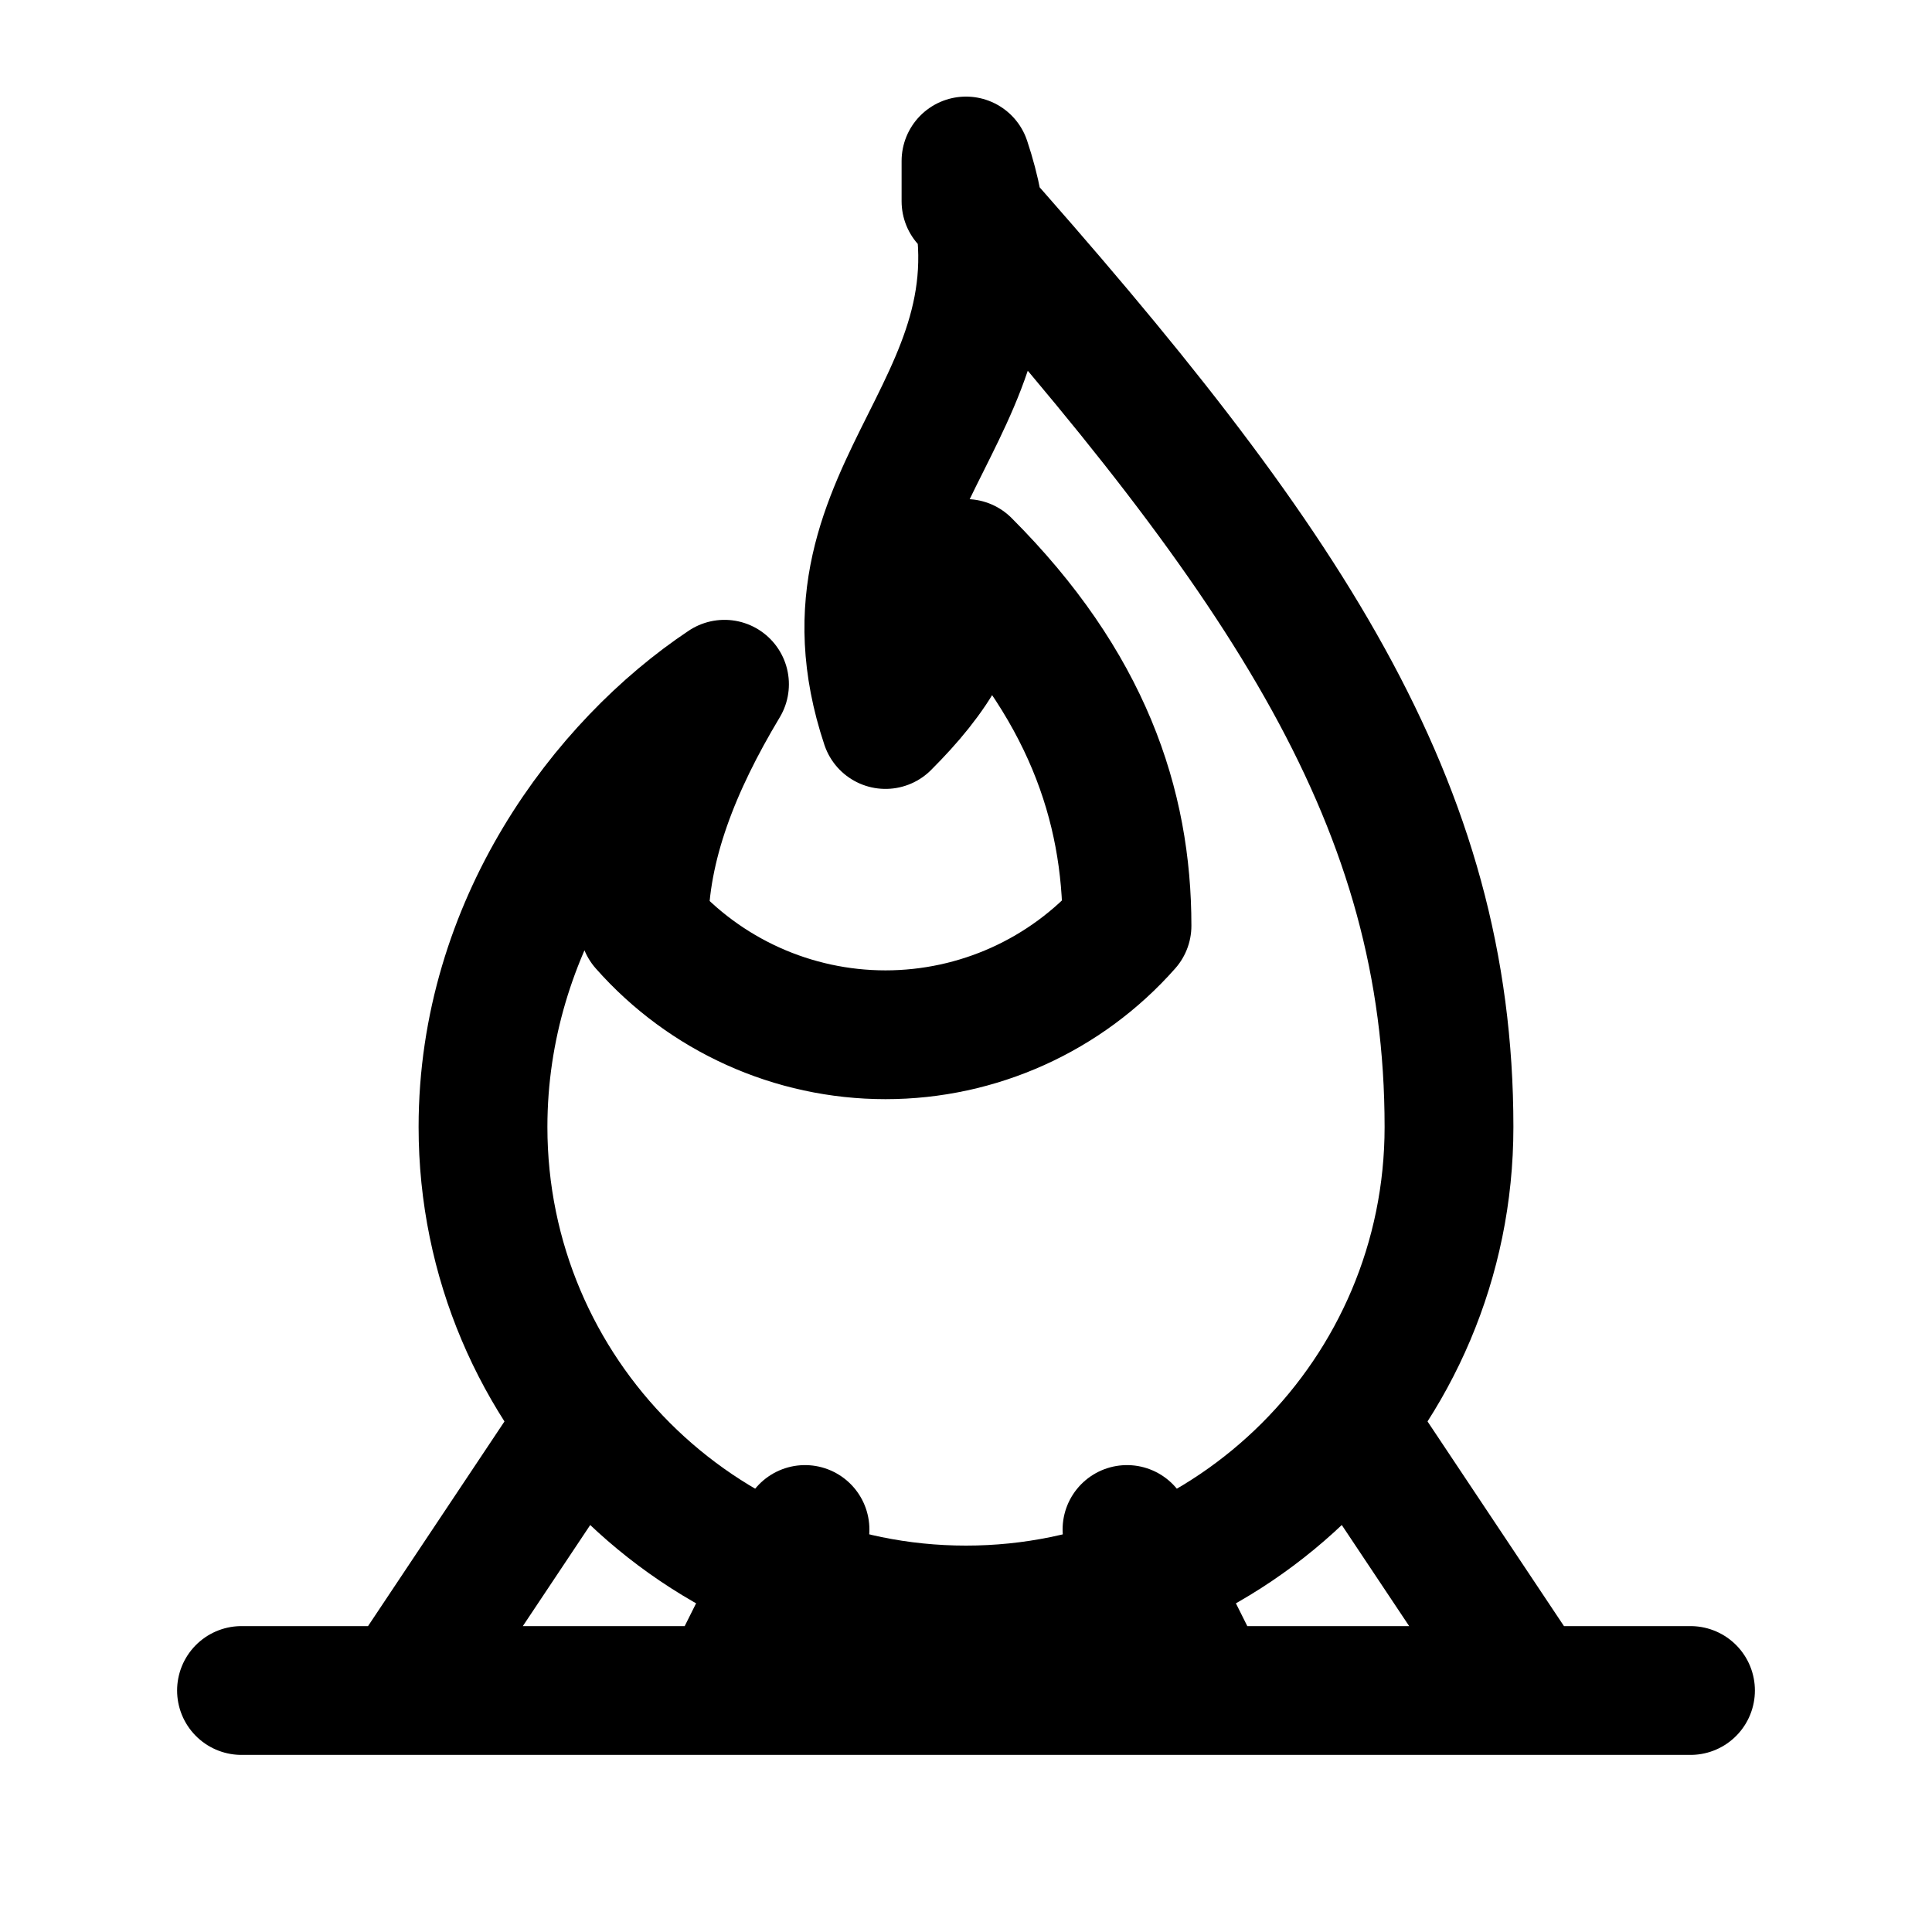
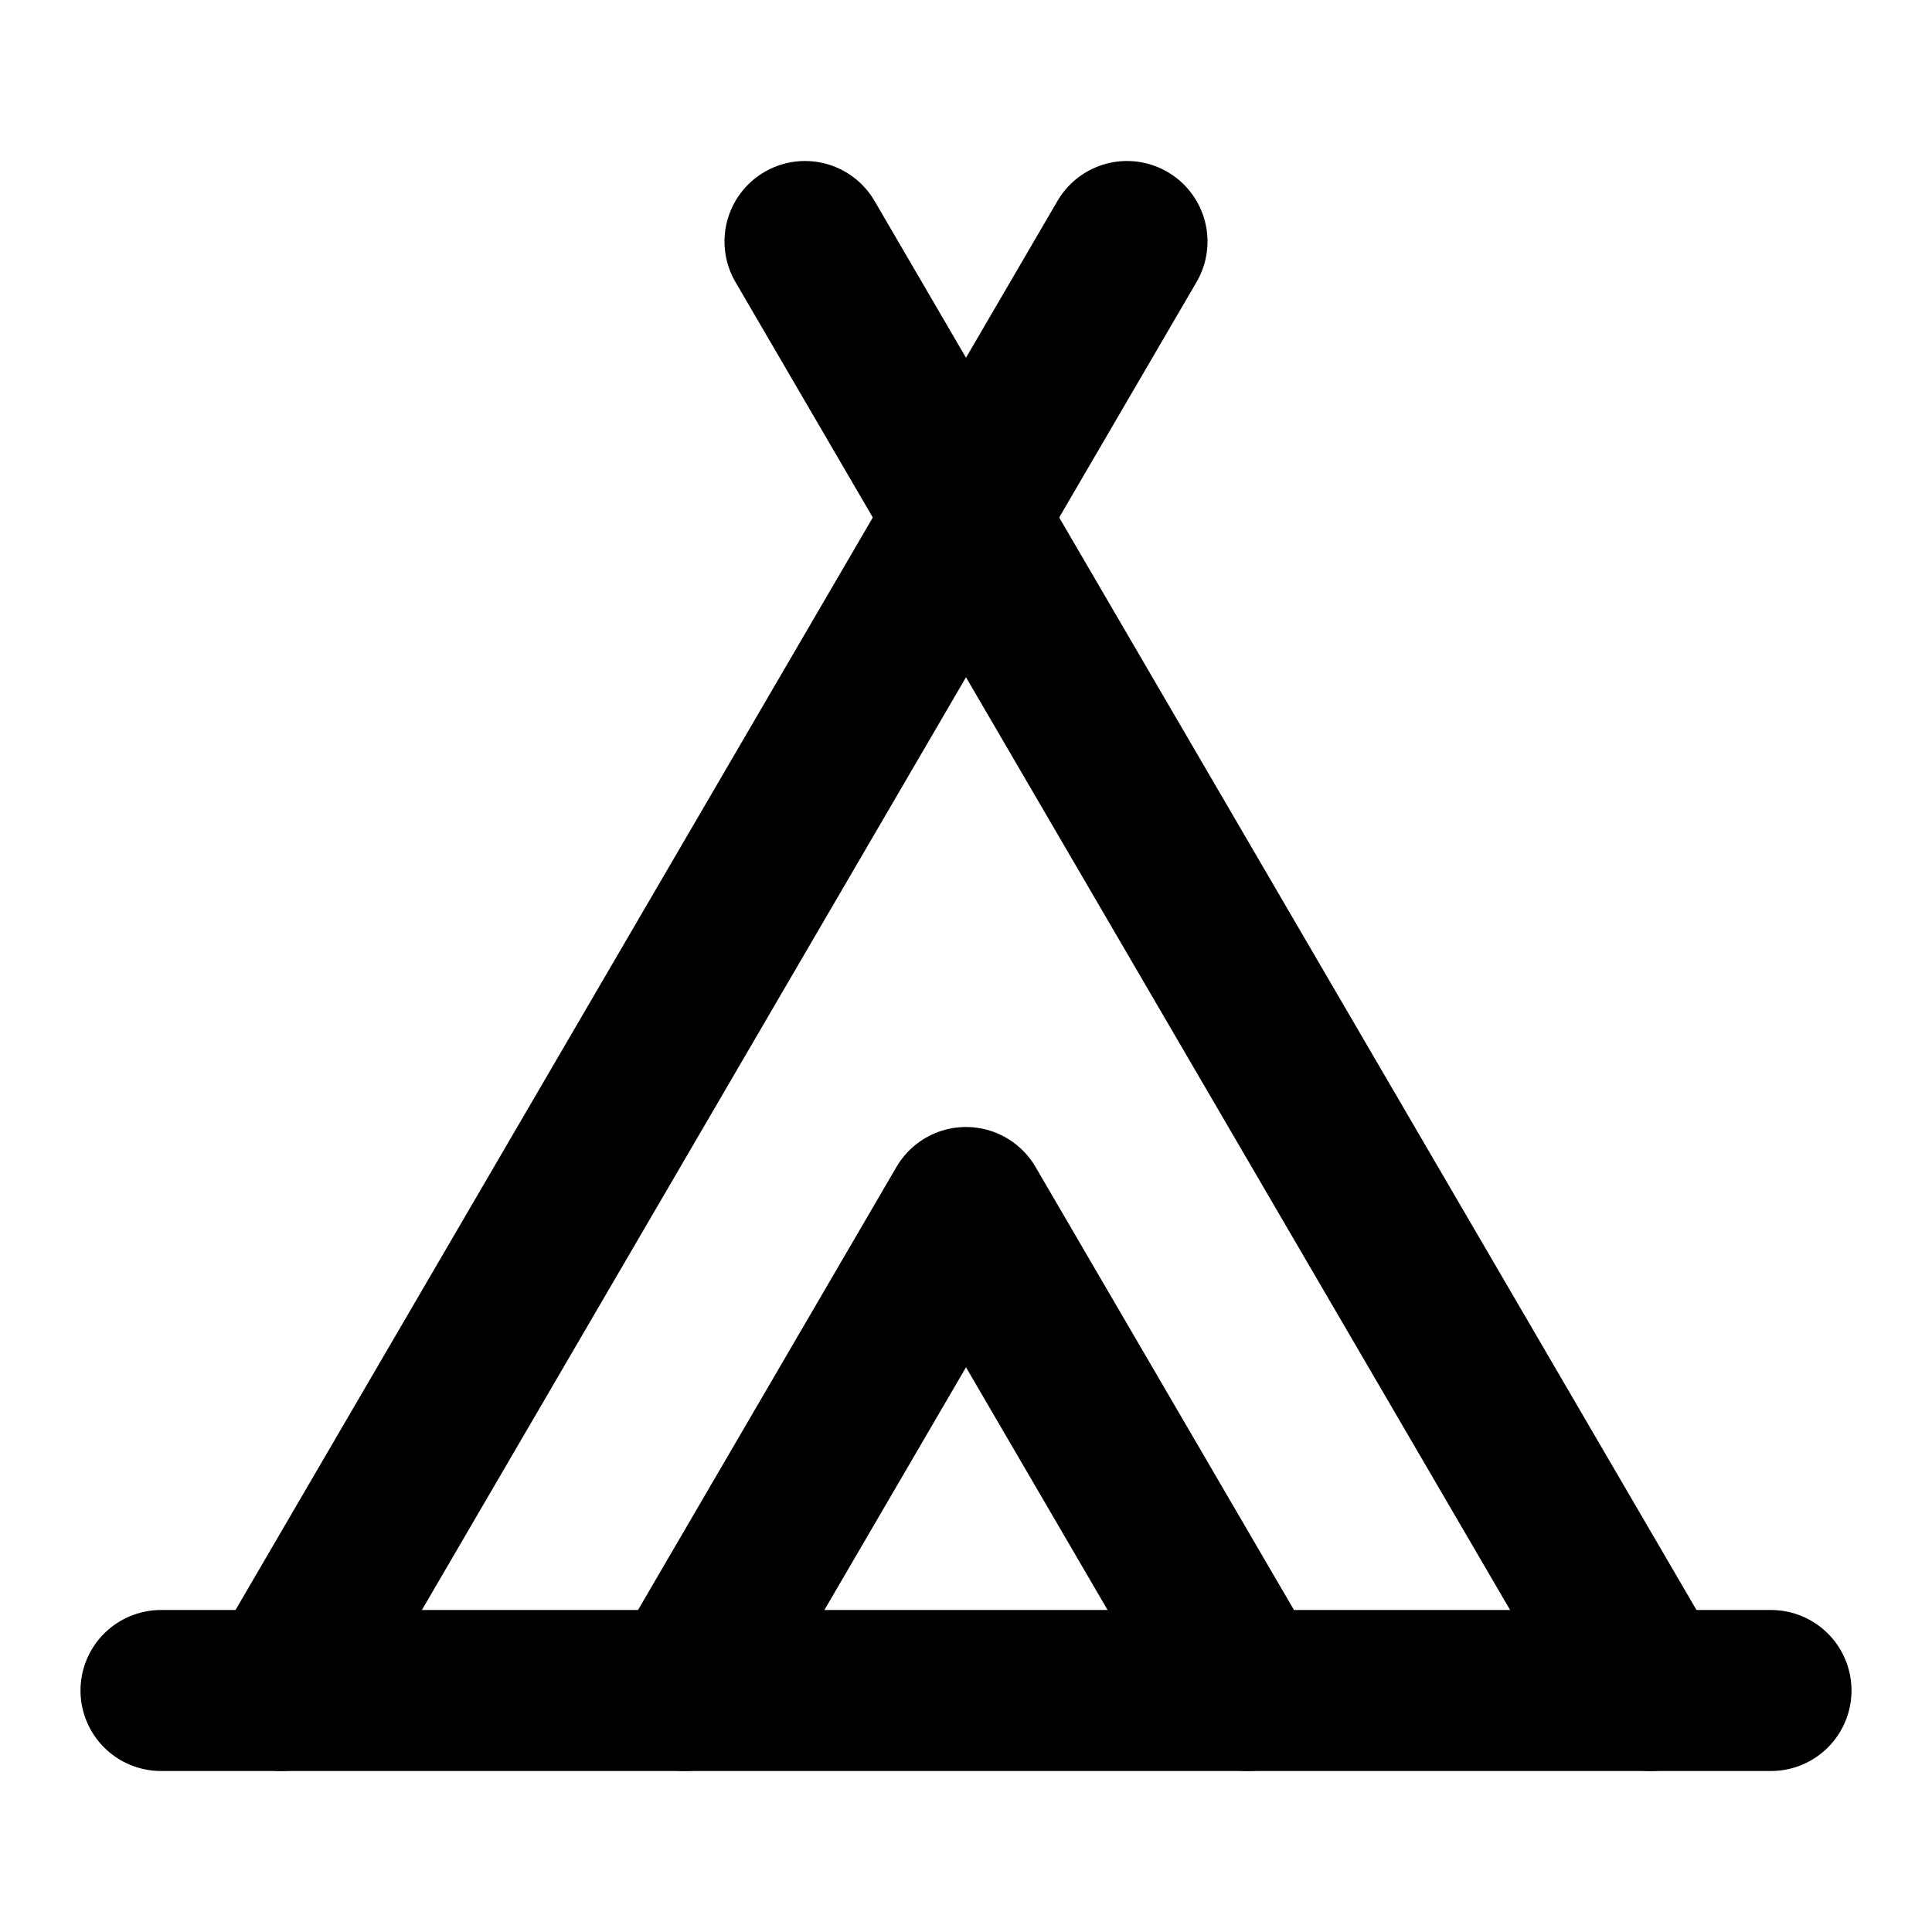
- <svg xmlns="http://www.w3.org/2000/svg" viewBox="0 0 24 24" fill="none" stroke="currentColor" stroke-width="1.6" stroke-linecap="round" stroke-linejoin="round">
-   <path d="M12 2c1 3-2 4-1 7 0.6-0.6 1-1.2 1-2 1.5 1.5 2 3 2 4.5A4 4 0 0 1 8 11.5c0-1 0.4-2 1-3-1.5 1-3 3-3 5.5a6 6 0 0 0 12 0c0-4-2-7-6-11.5z" />
-   <path d="M3 21h18M5 21l2-3M19 21l-2-3M9 21l1-2M15 21l-1-2" />
+ <svg xmlns="http://www.w3.org/2000/svg" width="24" height="24" viewBox="0 0 24 24" fill="none" stroke="currentColor" stroke-width="2" stroke-linecap="round" stroke-linejoin="round">
+   <path d="M3.5 21 14 3" />
+   <path d="M20.5 21 10 3" />
+   <path d="M15.5 21 12 15l-3.5 6" />
+   <path d="M2 21h20" />
</svg>
